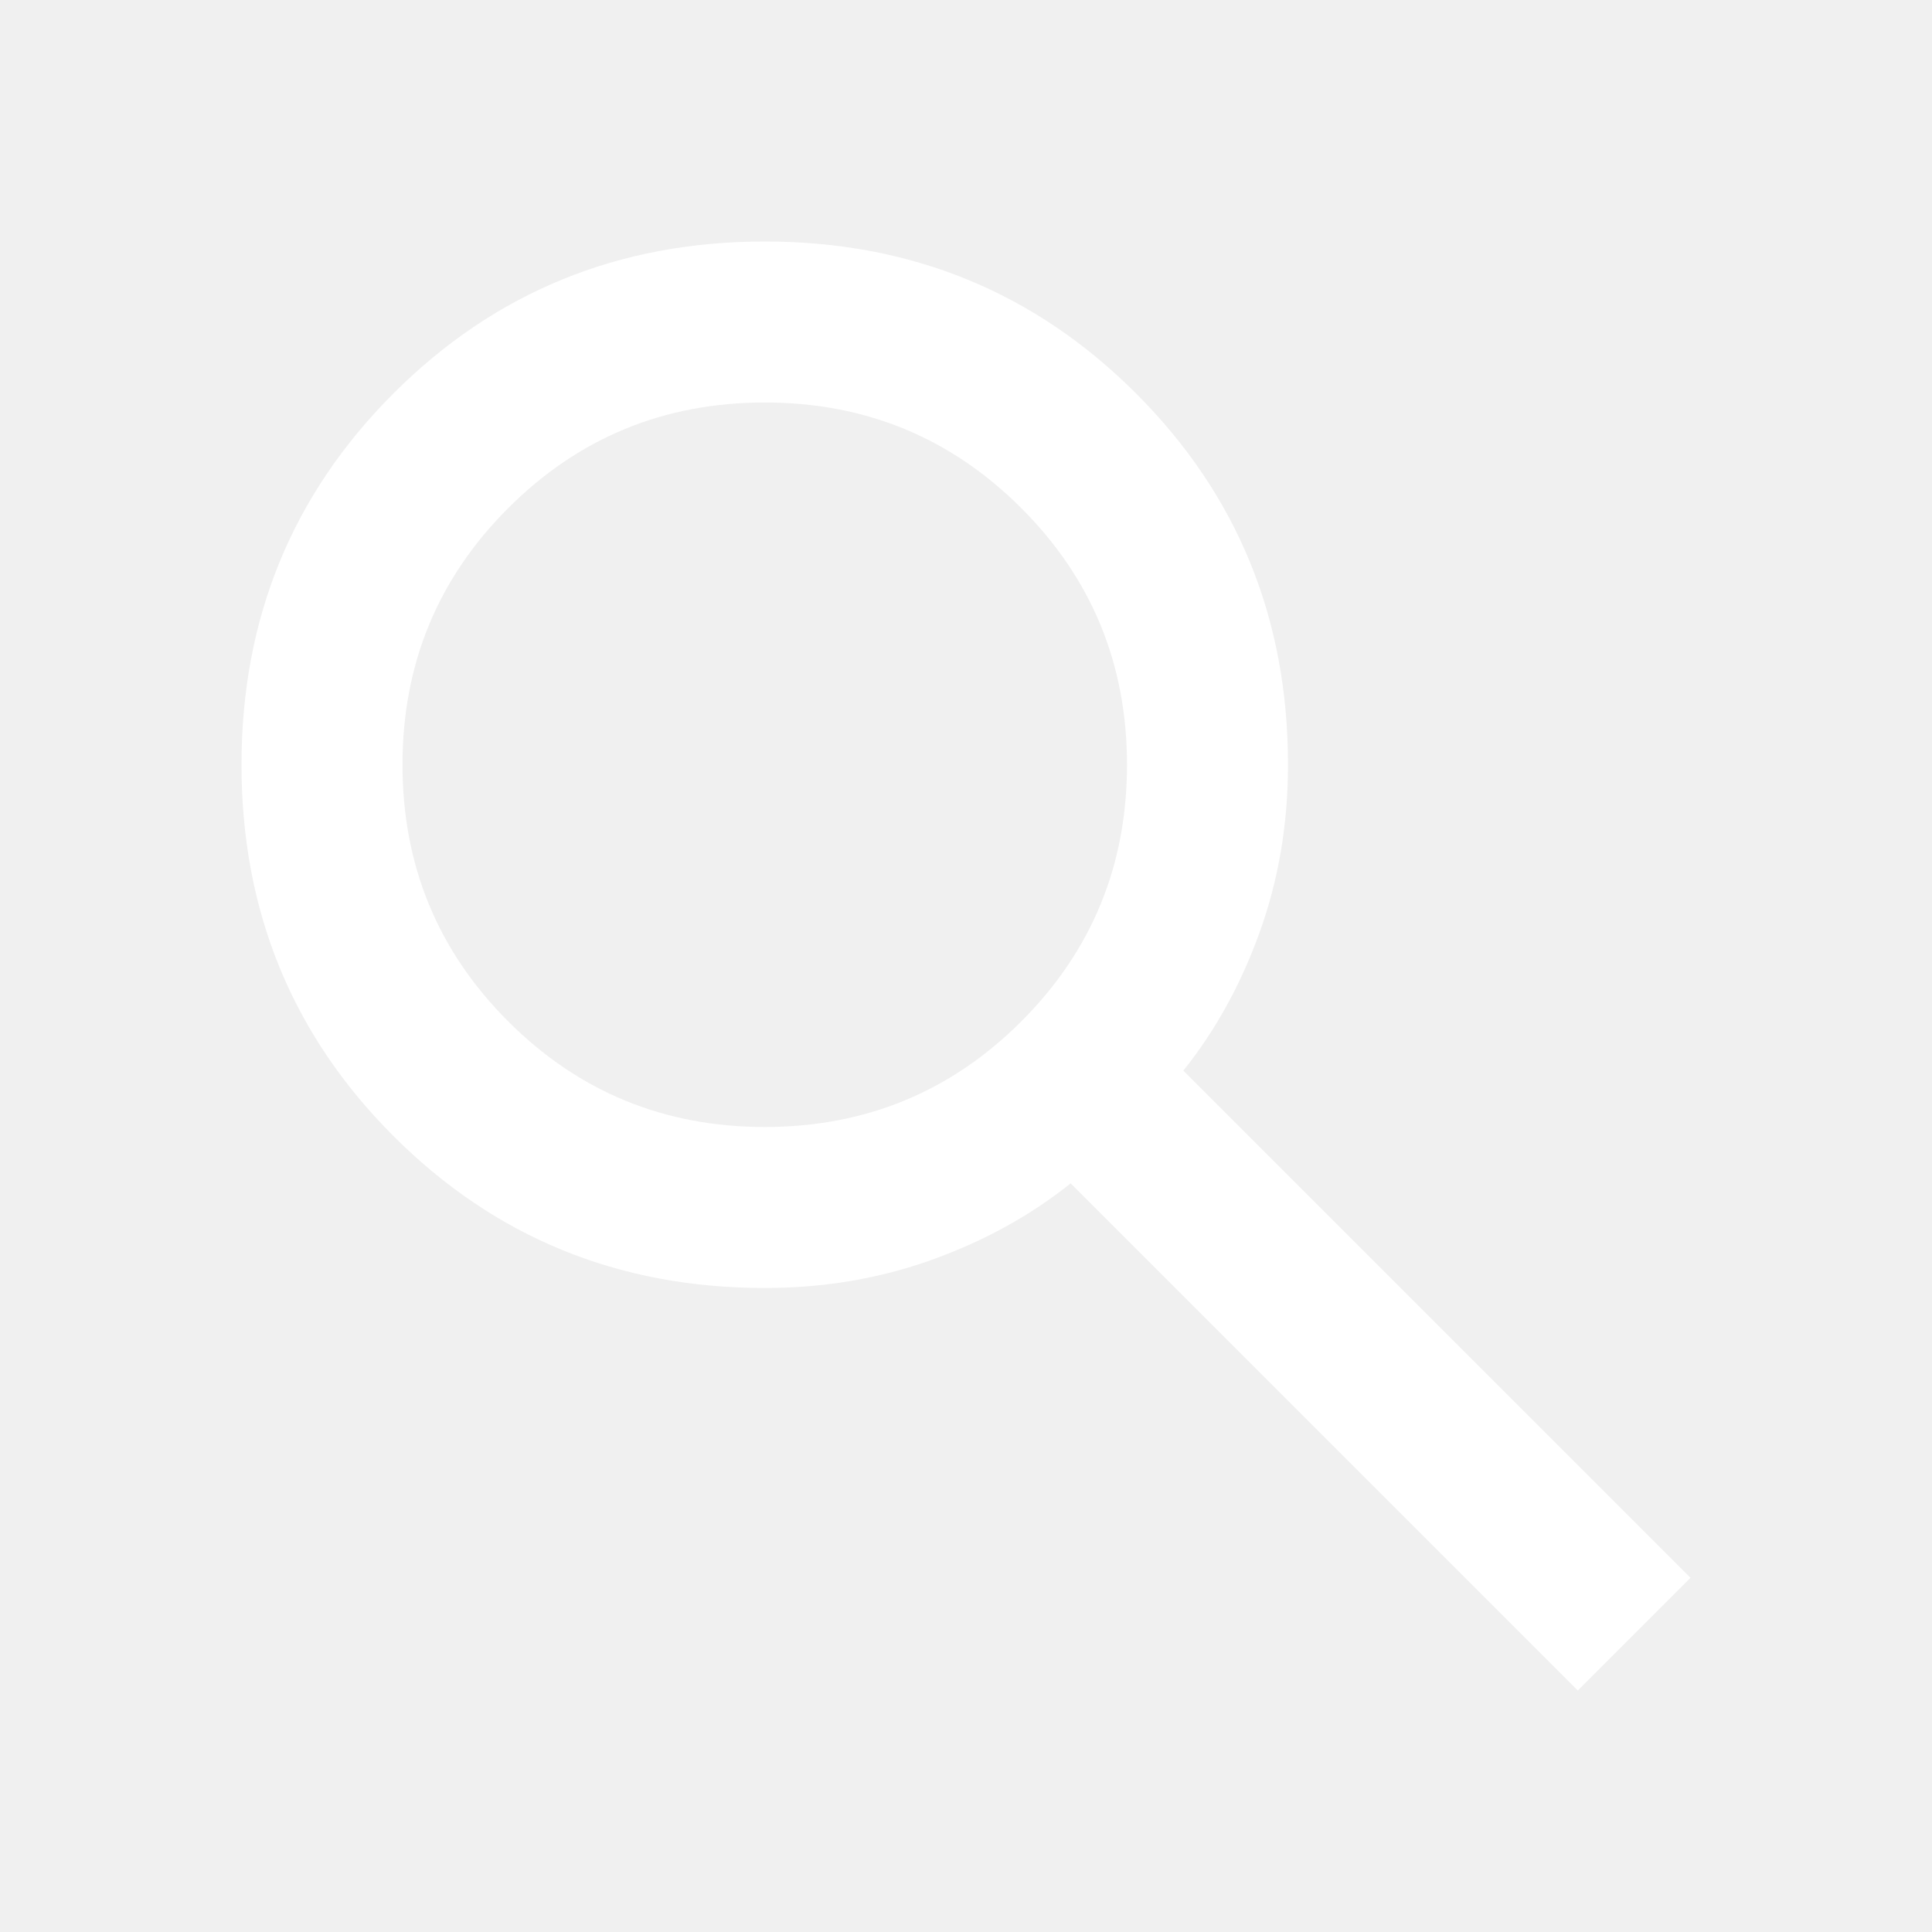
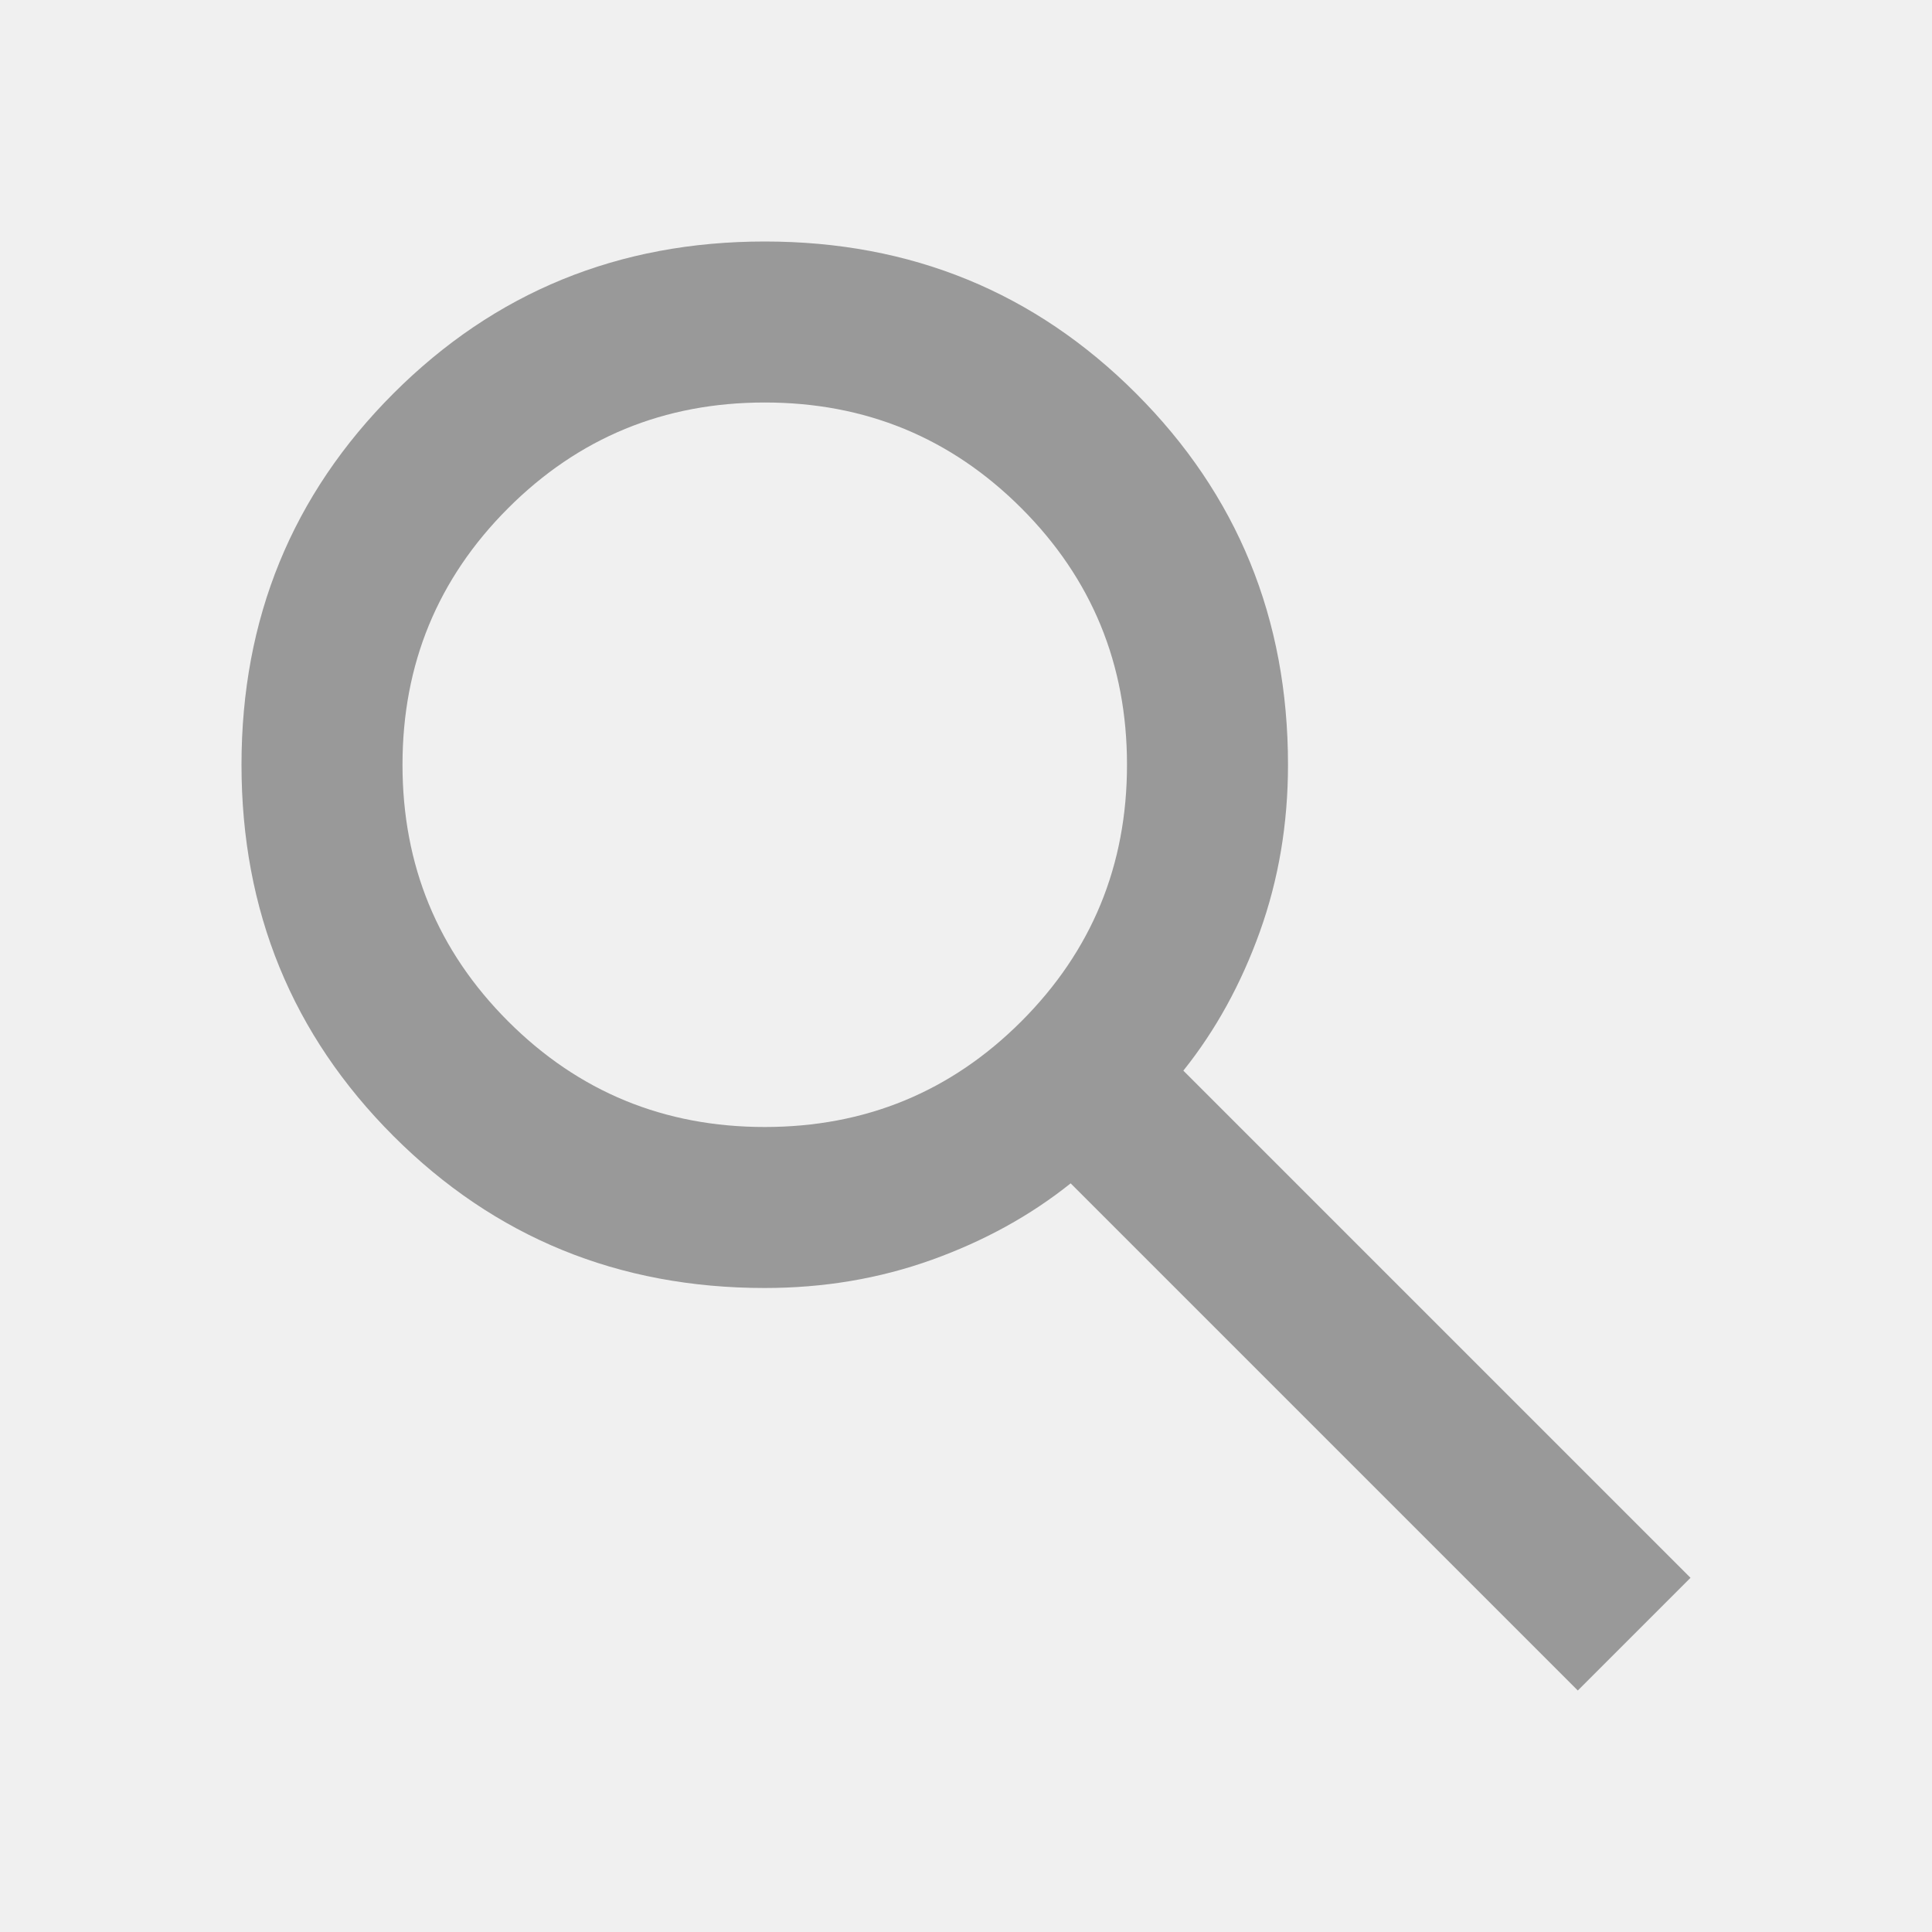
- <svg xmlns="http://www.w3.org/2000/svg" height="24px" viewBox="0 -960 960 960" width="24px" fill="#FFFFFF">
+ <svg xmlns="http://www.w3.org/2000/svg" height="24px" viewBox="0 -960 960 960" width="24px" fill="#999999">
  <path d="M784-120 532-372q-30 24-69 38t-83 14q-109 0-184.5-75.5T120-580q0-109 75.5-184.5T380-840q109 0 184.5 75.5T640-580q0 44-14 83t-38 69l252 252-56 56ZM380-400q75 0 127.5-52.5T560-580q0-75-52.5-127.5T380-760q-75 0-127.5 52.5T200-580q0 75 52.5 127.5T380-400Z" />
</svg>
